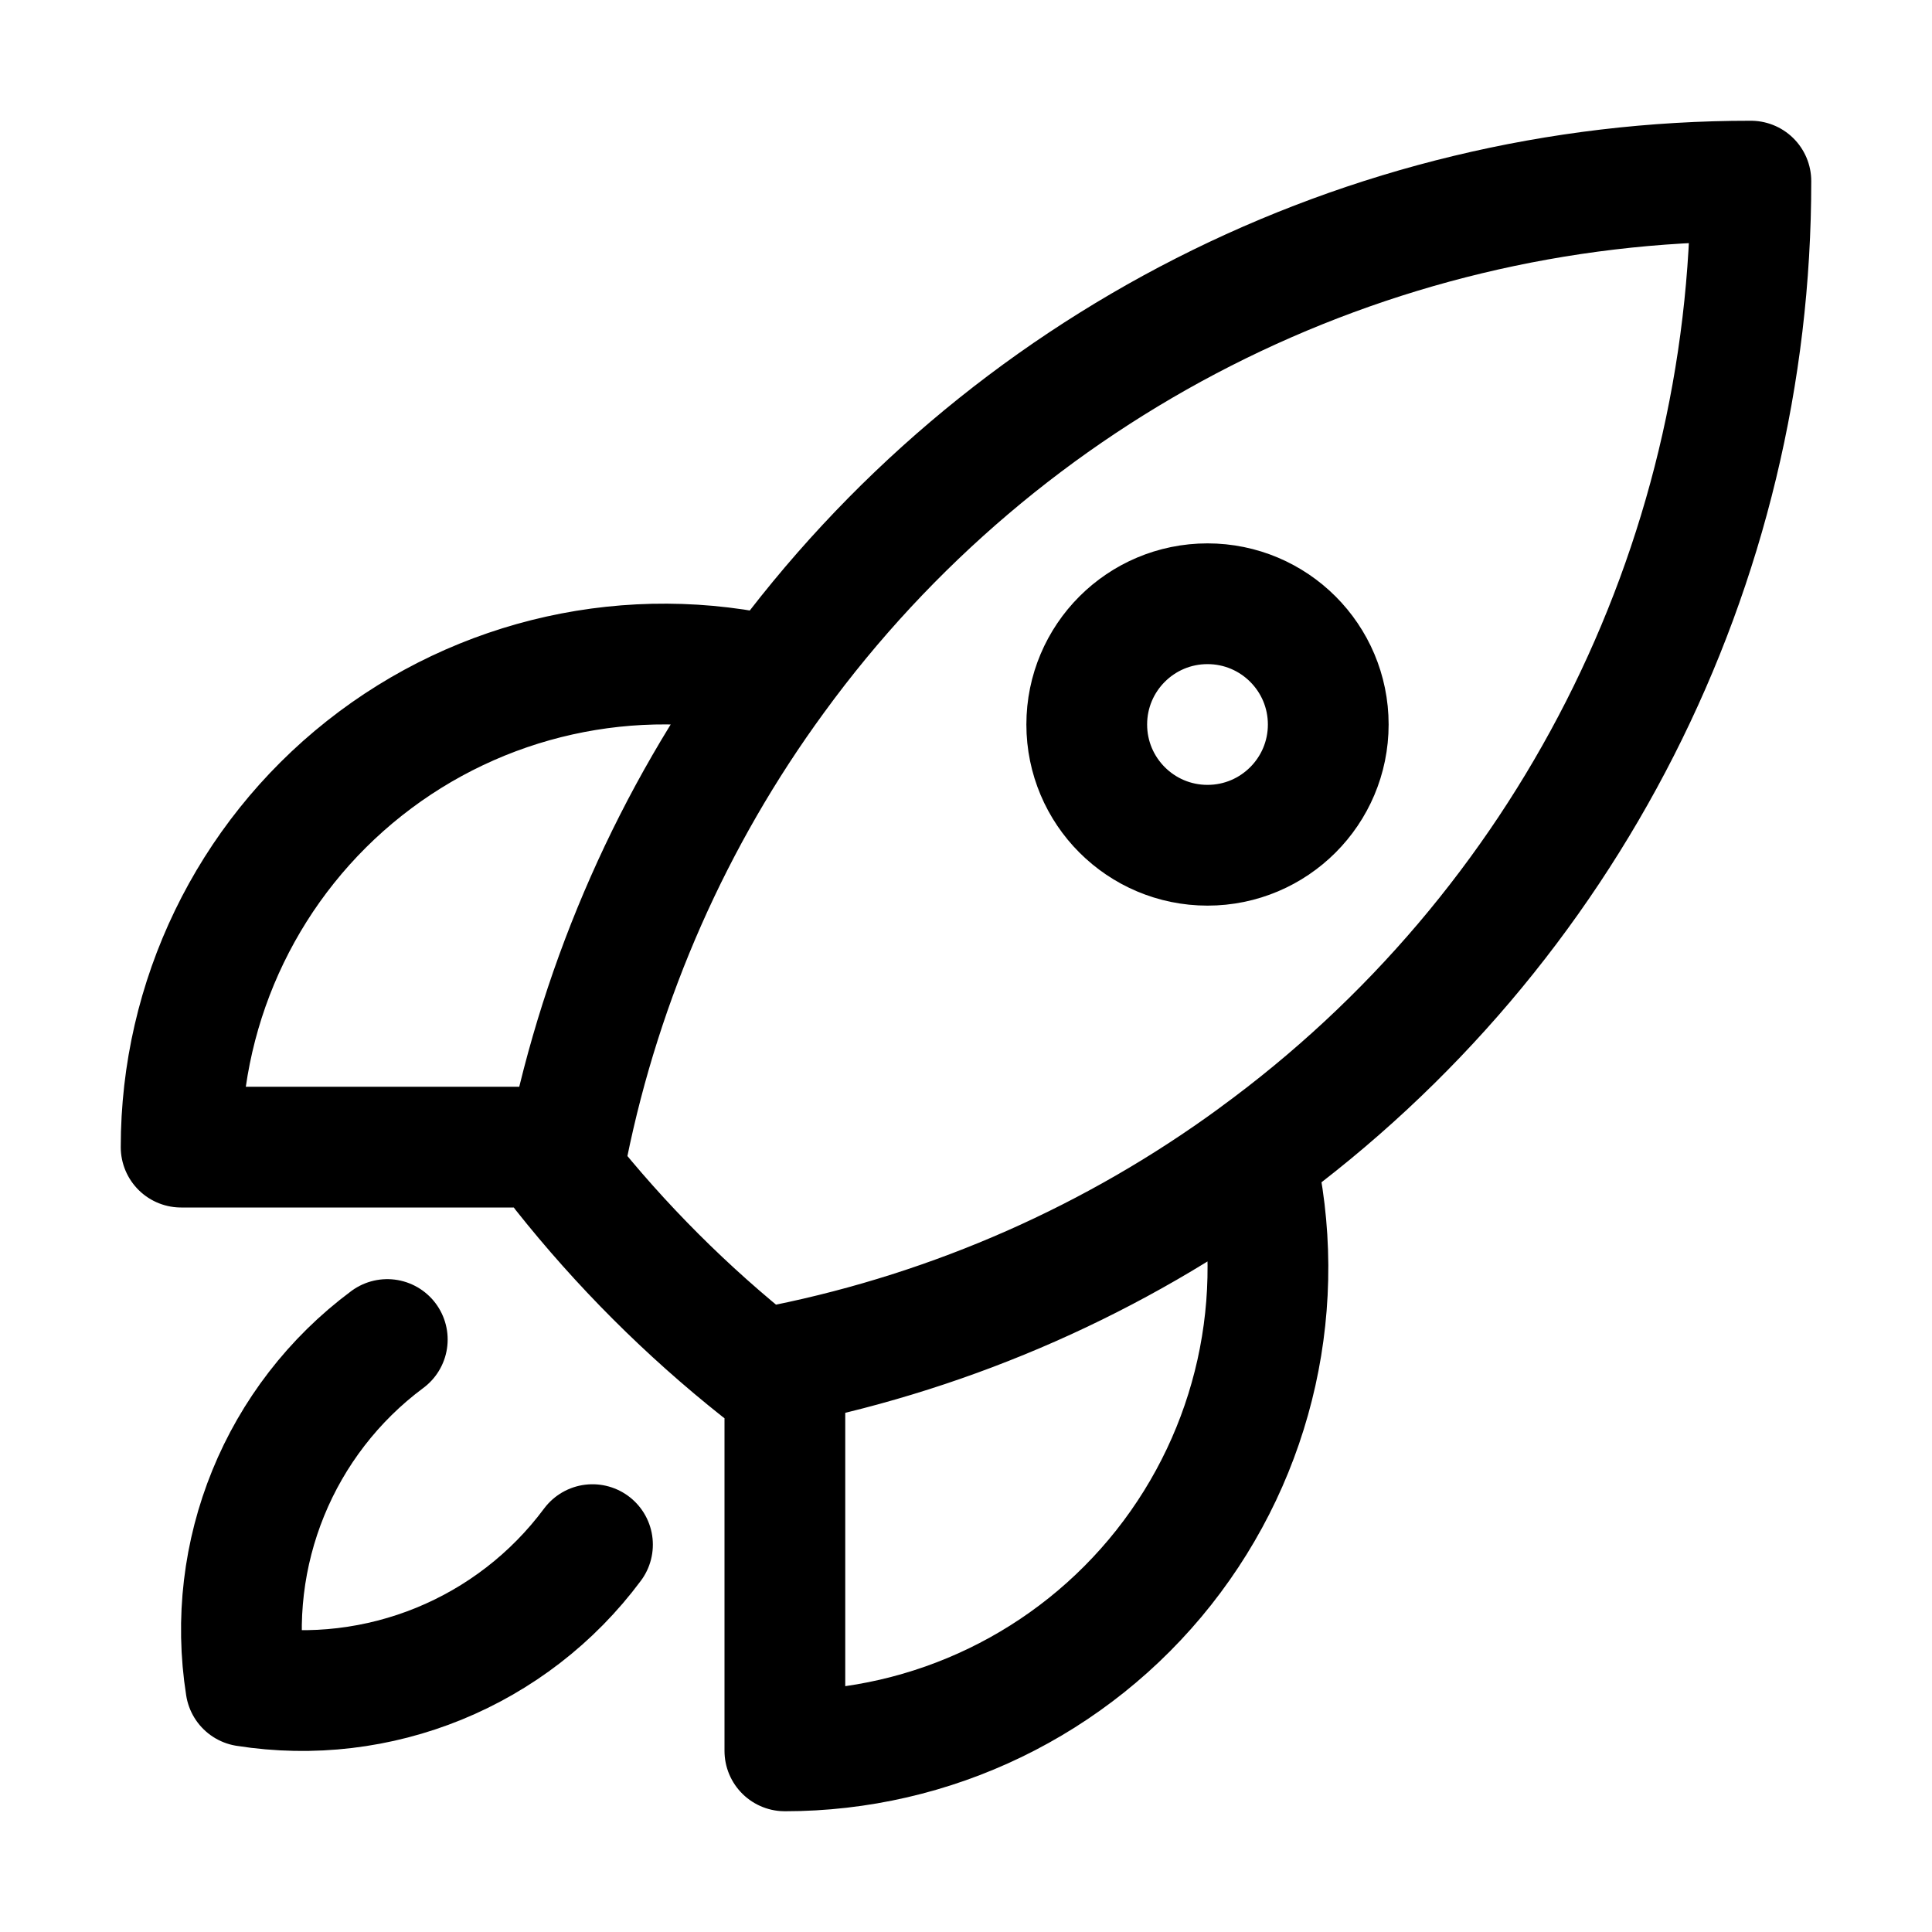
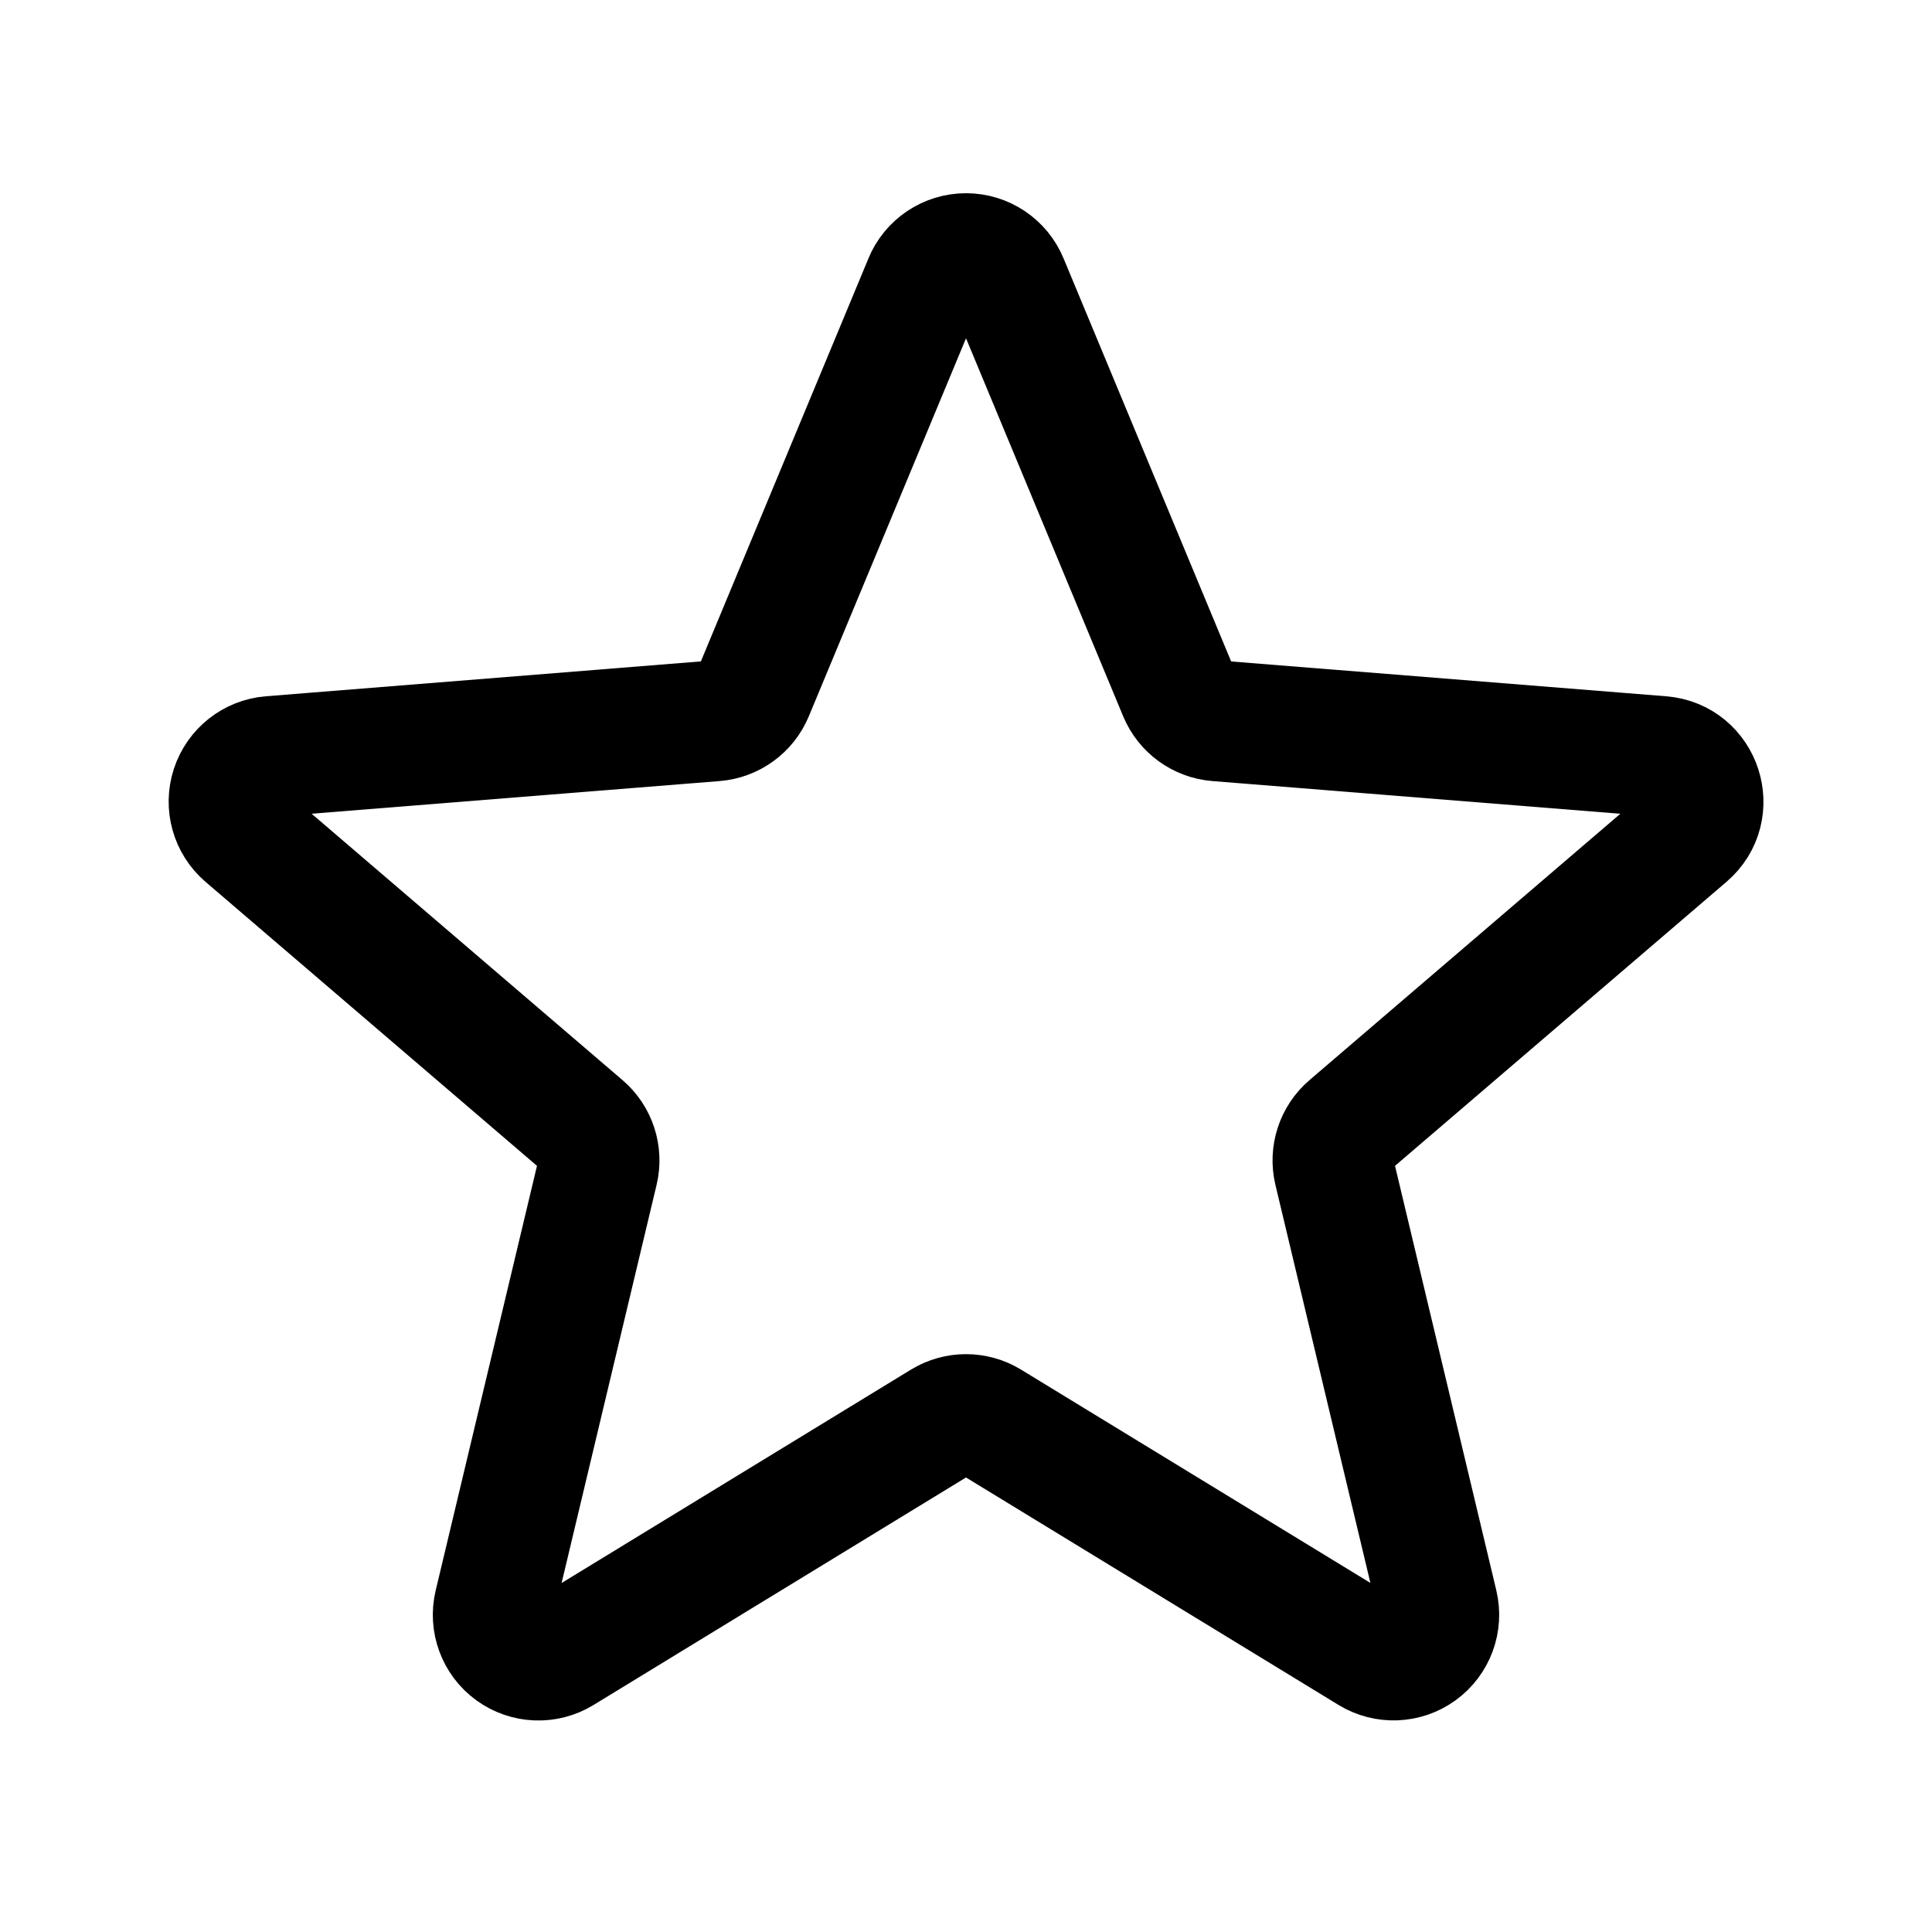
<svg xmlns="http://www.w3.org/2000/svg" fill="none" viewBox="0 0 24 24" stroke-width="1.5" stroke="currentColor">
-   <path stroke-linecap="round" stroke-linejoin="round" d="M15.59 14.37a6 6 0 01-5.84 7.38v-4.8m5.84-2.58a14.98 14.98 0 006.16-12.12A14.98 14.98 0 009.631 8.41m5.96 5.96a14.926 14.926 0 01-5.841 2.58m-.119-8.54a6 6 0 00-7.381 5.84h4.8m2.581-5.84a14.927 14.927 0 00-2.58 5.84m2.699 2.7c-.103.021-.207.041-.311.06a15.09 15.09 0 01-2.448-2.448 14.9 14.9 0 01.06-.312m-2.24 2.39a4.493 4.493 0 00-1.757 4.306 4.493 4.493 0 004.306-1.758M16.5 9a1.5 1.5 0 11-3 0 1.5 1.5 0 013 0z" />
+   <path stroke-linecap="round" stroke-linejoin="round" d="M11.48 3.499a.562.562 0 011.04 0l2.125 5.111a.563.563 0 00.475.345l5.518.442c.499.04.701.663.321.988l-4.204 3.602a.563.563 0 00-.182.557l1.285 5.385a.562.562 0 01-.84.61l-4.725-2.885a.563.563 0 00-.586 0L6.982 20.54a.562.562 0 01-.84-.61l1.285-5.386a.562.562 0 00-.182-.557l-4.204-3.602a.563.563 0 01.321-.988l5.518-.442a.563.563 0 00.475-.345L11.48 3.5z" />
</svg>
